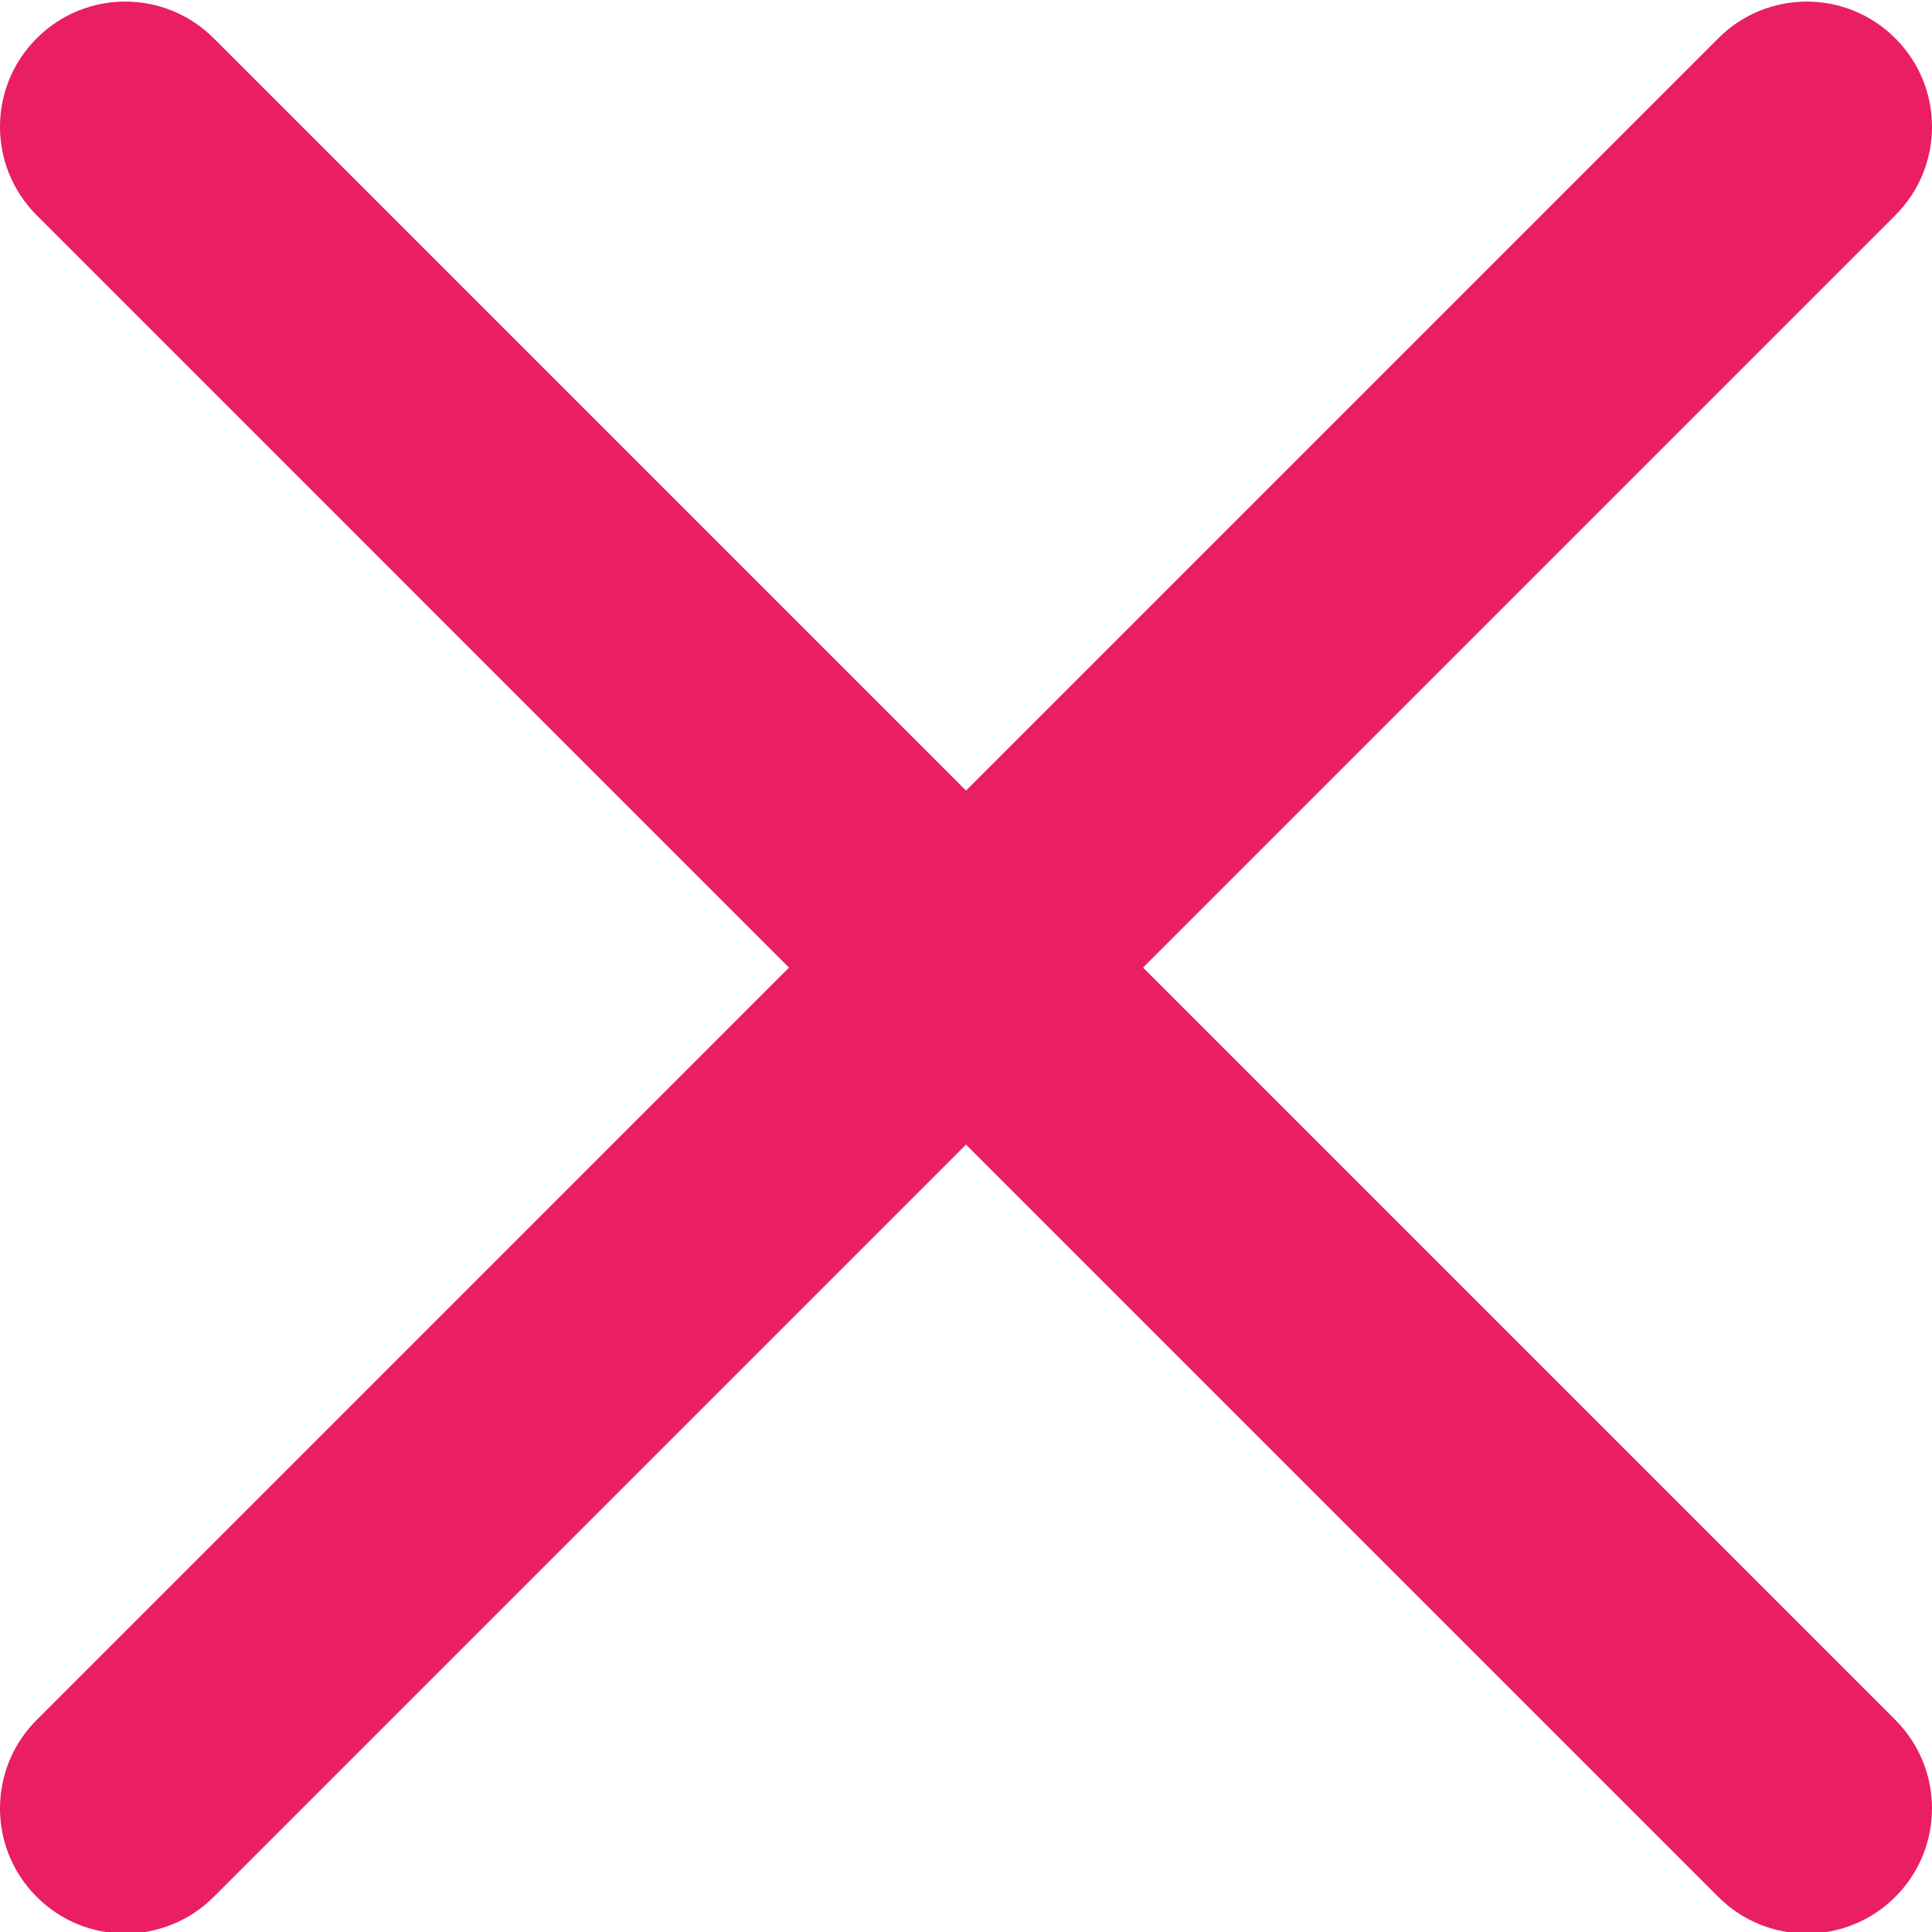
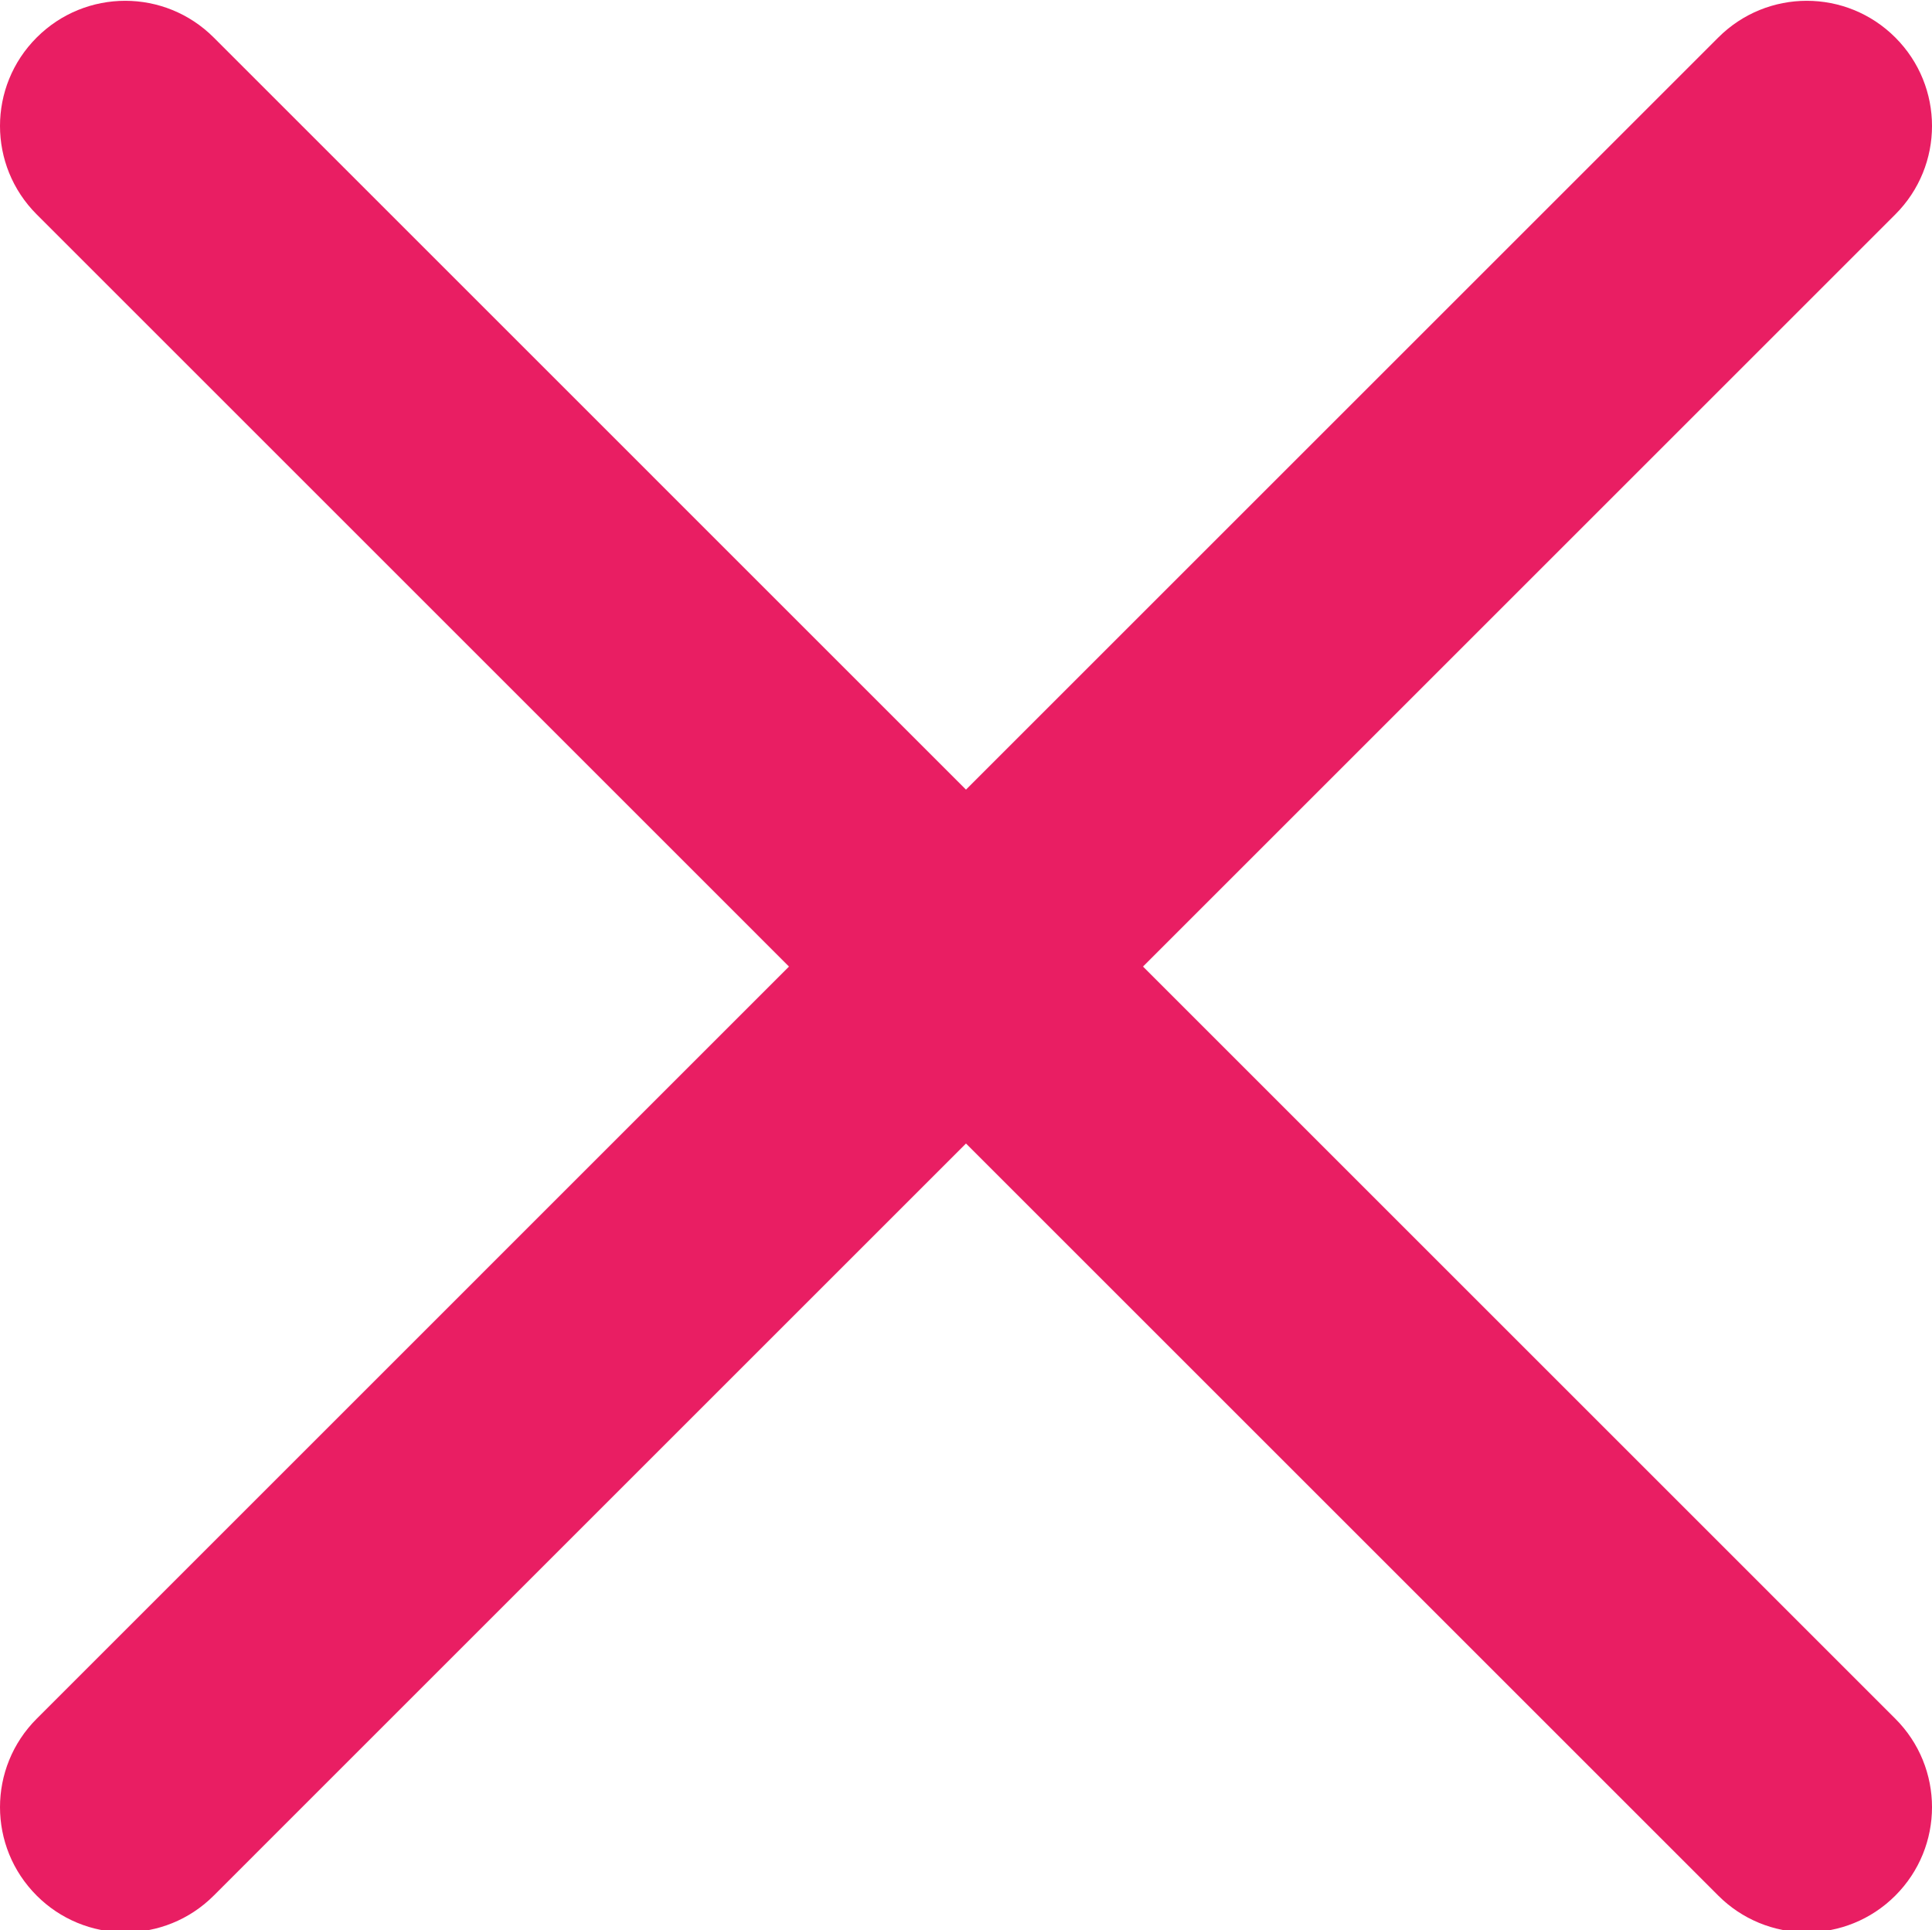
- <svg xmlns="http://www.w3.org/2000/svg" height="329pt" viewBox="0 0 329.269 329" width="329pt" fill="#e91e63">
-   <path d="m194.801 164.77 128.211-128.215c8.344-8.34 8.344-21.824 0-30.164-8.34-8.34-21.824-8.34-30.164 0l-128.215 128.215-128.211-128.215c-8.344-8.34-21.824-8.34-30.164 0-8.344 8.34-8.344 21.824 0 30.164l128.211 128.215-128.211 128.215c-8.344 8.34-8.344 21.824 0 30.164 4.156 4.16 9.621 6.25 15.082 6.25 5.461 0 10.922-2.09 15.082-6.25l128.211-128.215 128.215 128.215c4.16 4.16 9.621 6.25 15.082 6.25 5.461 0 10.922-2.09 15.082-6.25 8.344-8.34 8.344-21.824 0-30.164zm0 0" />
+ <svg xmlns="http://www.w3.org/2000/svg" fill="#e91e63" viewBox="0 0 329.269 329">
+   <path d="M194.8 164.77L323.013 36.555c8.343-8.34 8.343-21.825 0-30.164-8.34-8.34-21.825-8.34-30.164 0L164.633 134.605 36.422 6.391c-8.344-8.34-21.824-8.34-30.164 0-8.344 8.34-8.344 21.824 0 30.164l128.21 128.215L6.259 292.984c-8.344 8.34-8.344 21.825 0 30.164a21.266 21.266 0 0 0 15.082 6.25c5.46 0 10.922-2.09 15.082-6.25l128.21-128.214 128.216 128.214a21.273 21.273 0 0 0 15.082 6.25c5.46 0 10.922-2.09 15.082-6.25 8.343-8.34 8.343-21.824 0-30.164zm0 0" />
</svg>
